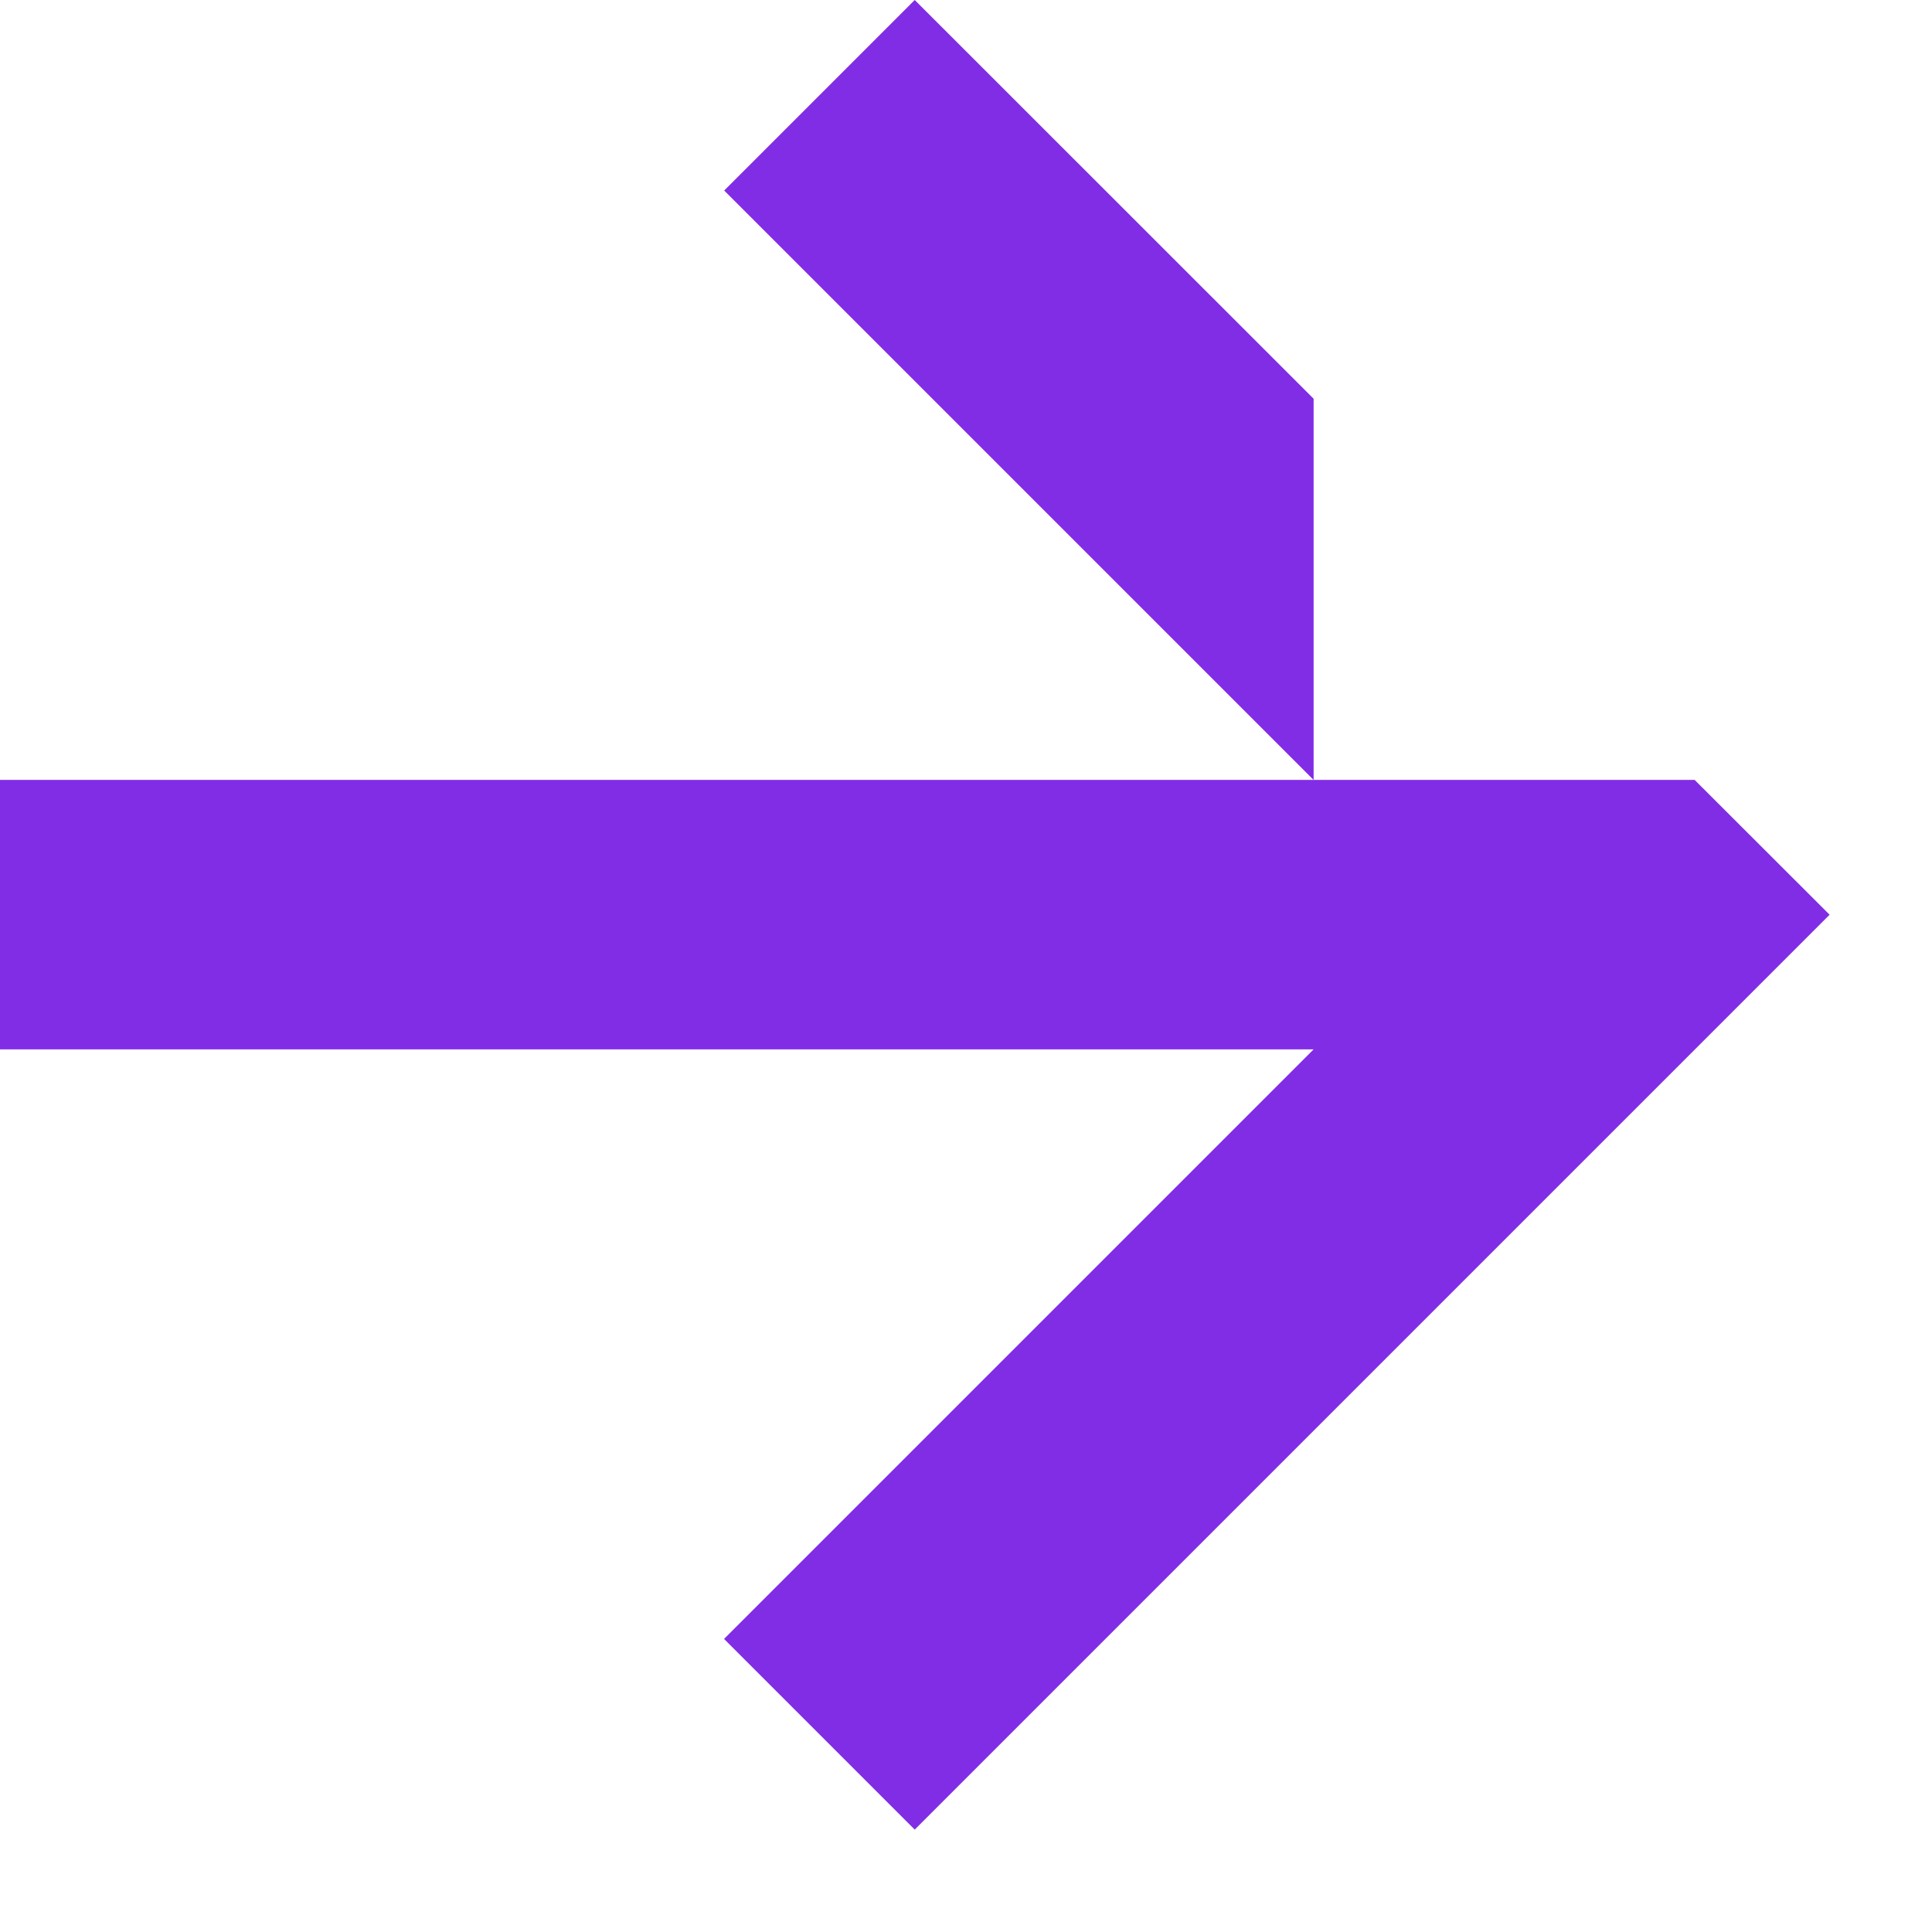
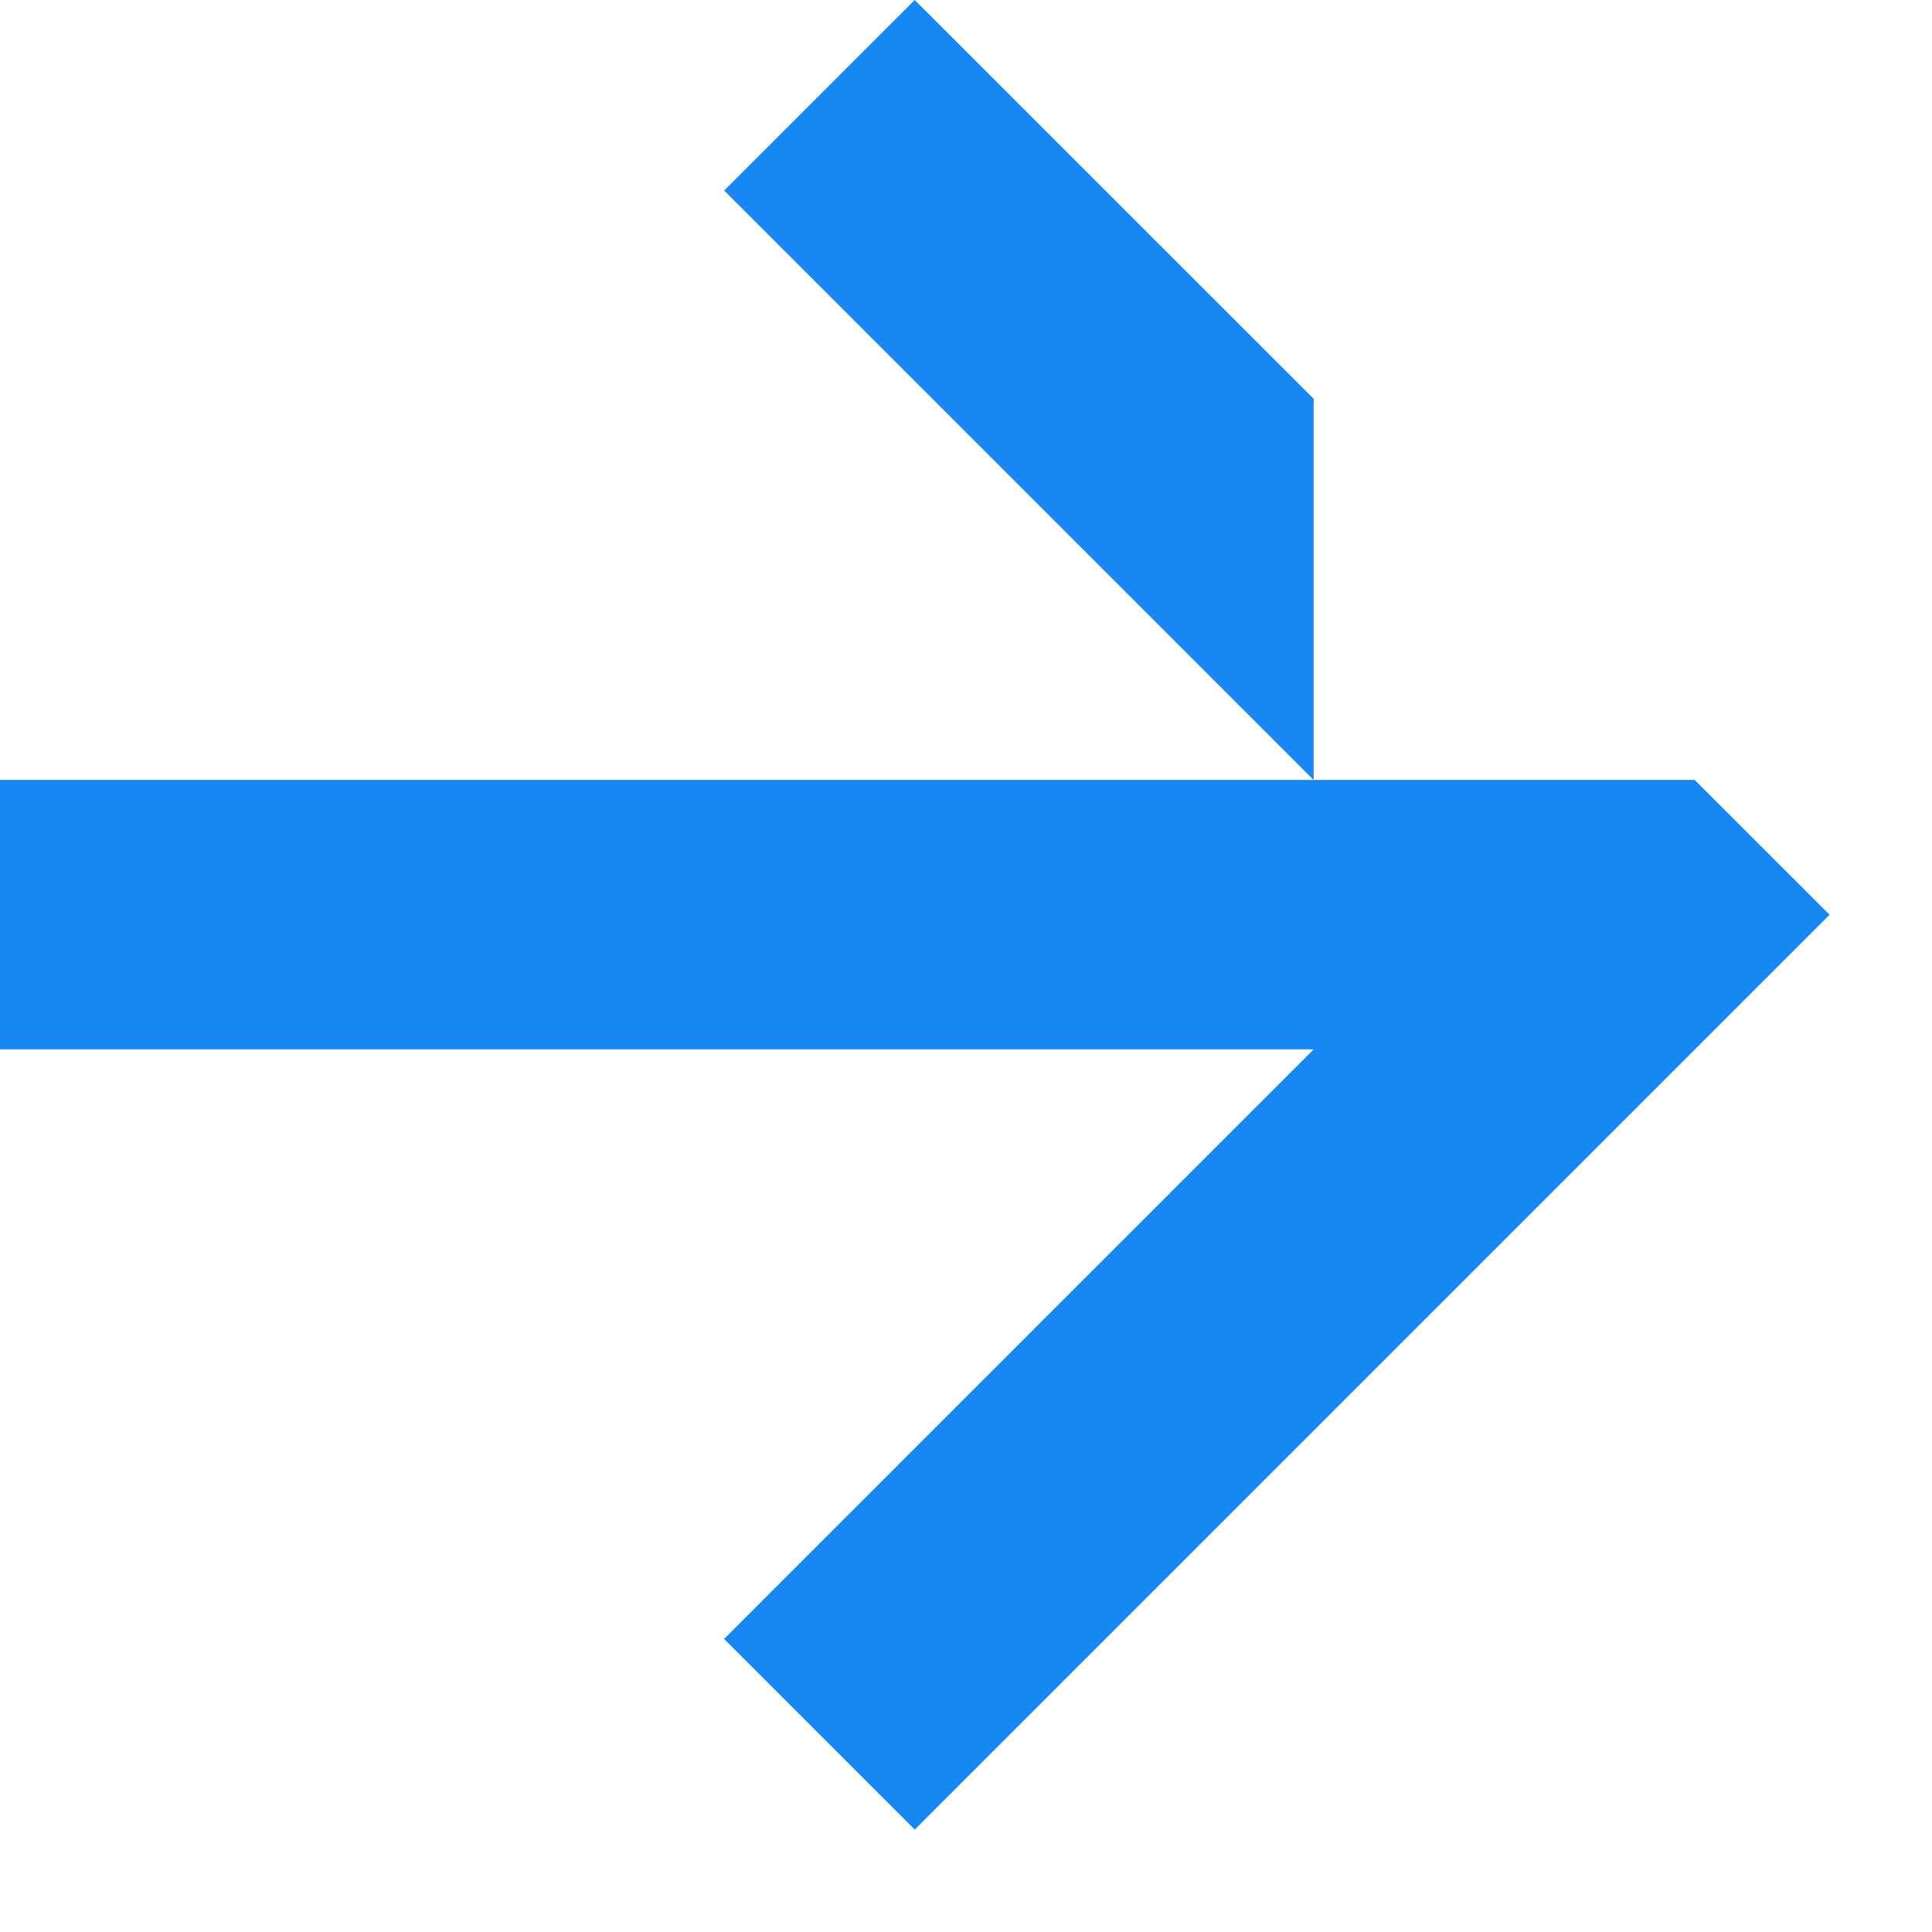
<svg xmlns="http://www.w3.org/2000/svg" width="13px" height="13px" viewBox="0 0 13 13" version="1.1">
  <defs />
  <g id="desktop" stroke="none" stroke-width="1" fill="none" fill-rule="evenodd">
-     <g id="01_Home" transform="translate(-1202, -1930)" fill="#812CE5">
+     <g id="01_Home" transform="translate(-1202, -1930)" fill="#1788F2">
      <g id="community" transform="translate(-18, 1075)">
        <g id="newsletter" transform="translate(740, 843)">
          <g id="Page-1" transform="translate(480, 12)">
            <polygon id="Fill-1" points="4.873 1.282 8.839 5.248 8.839 2.683 6.155 0" />
            <polygon id="Fill-2" points="8.839 5.248 -0 5.248 -0 7.061 8.839 7.061 4.872 11.028 6.155 12.311 12.311 6.155 11.403 5.248" />
          </g>
        </g>
      </g>
    </g>
  </g>
</svg>
